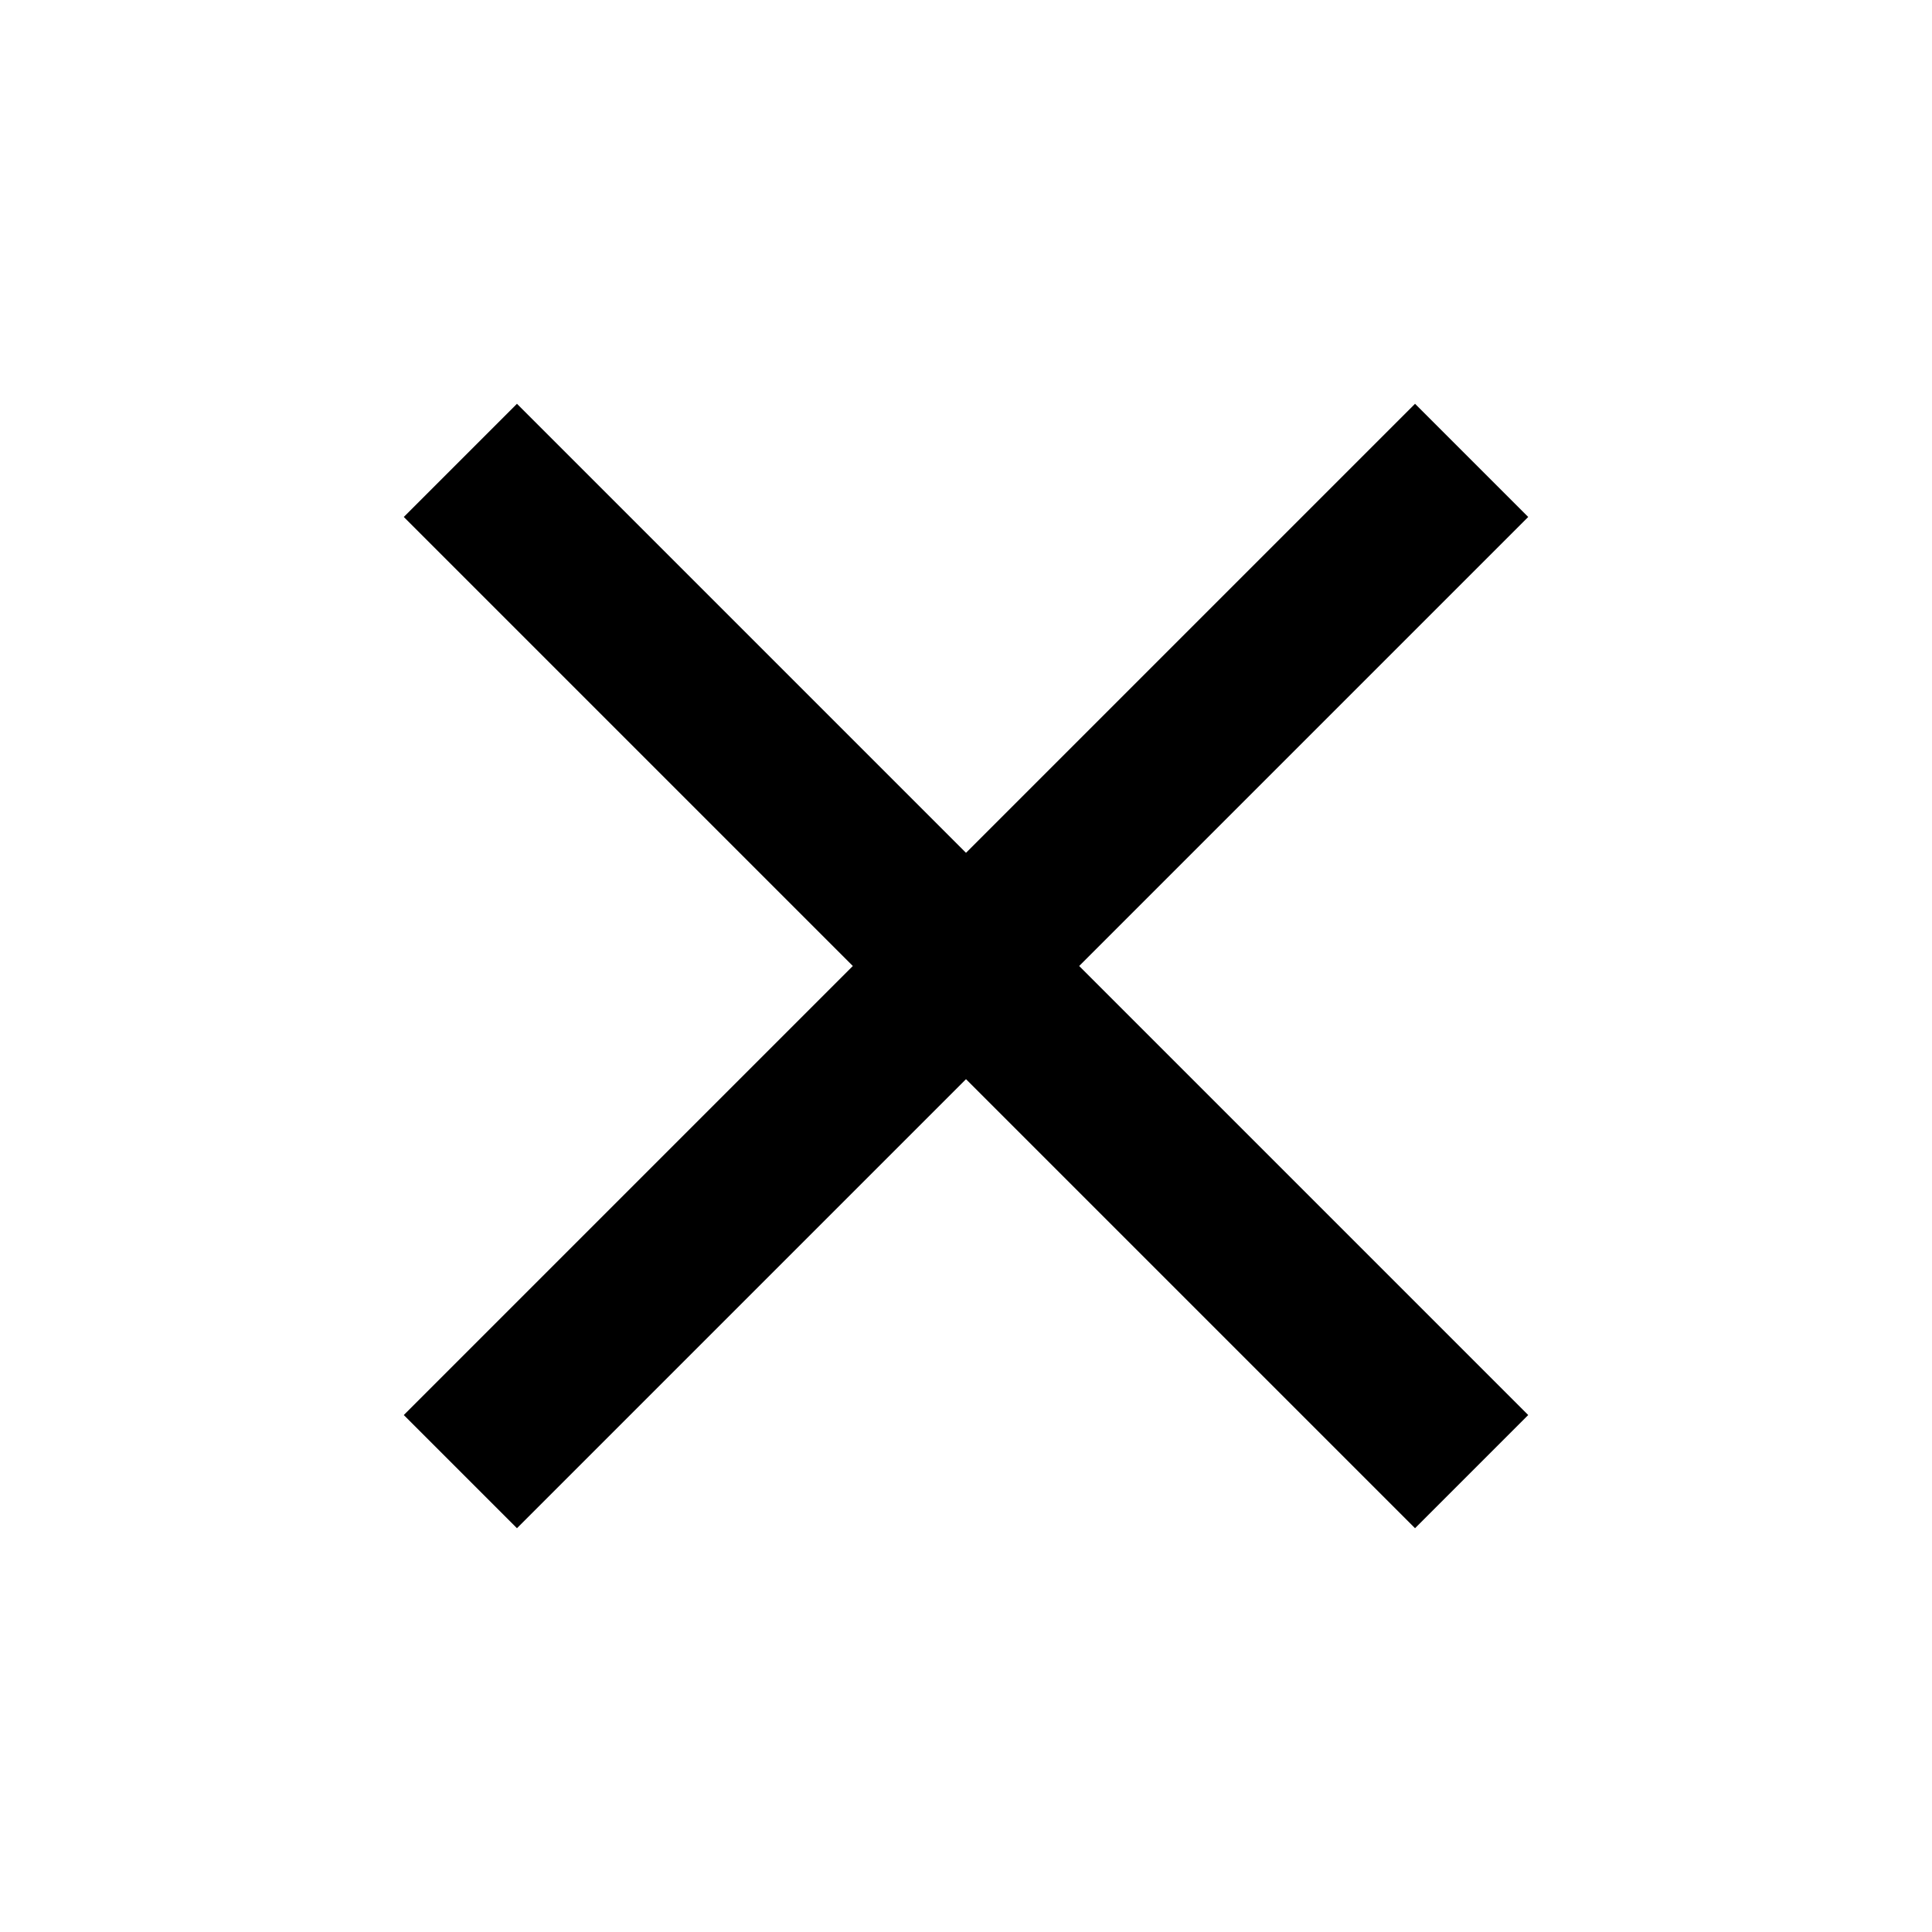
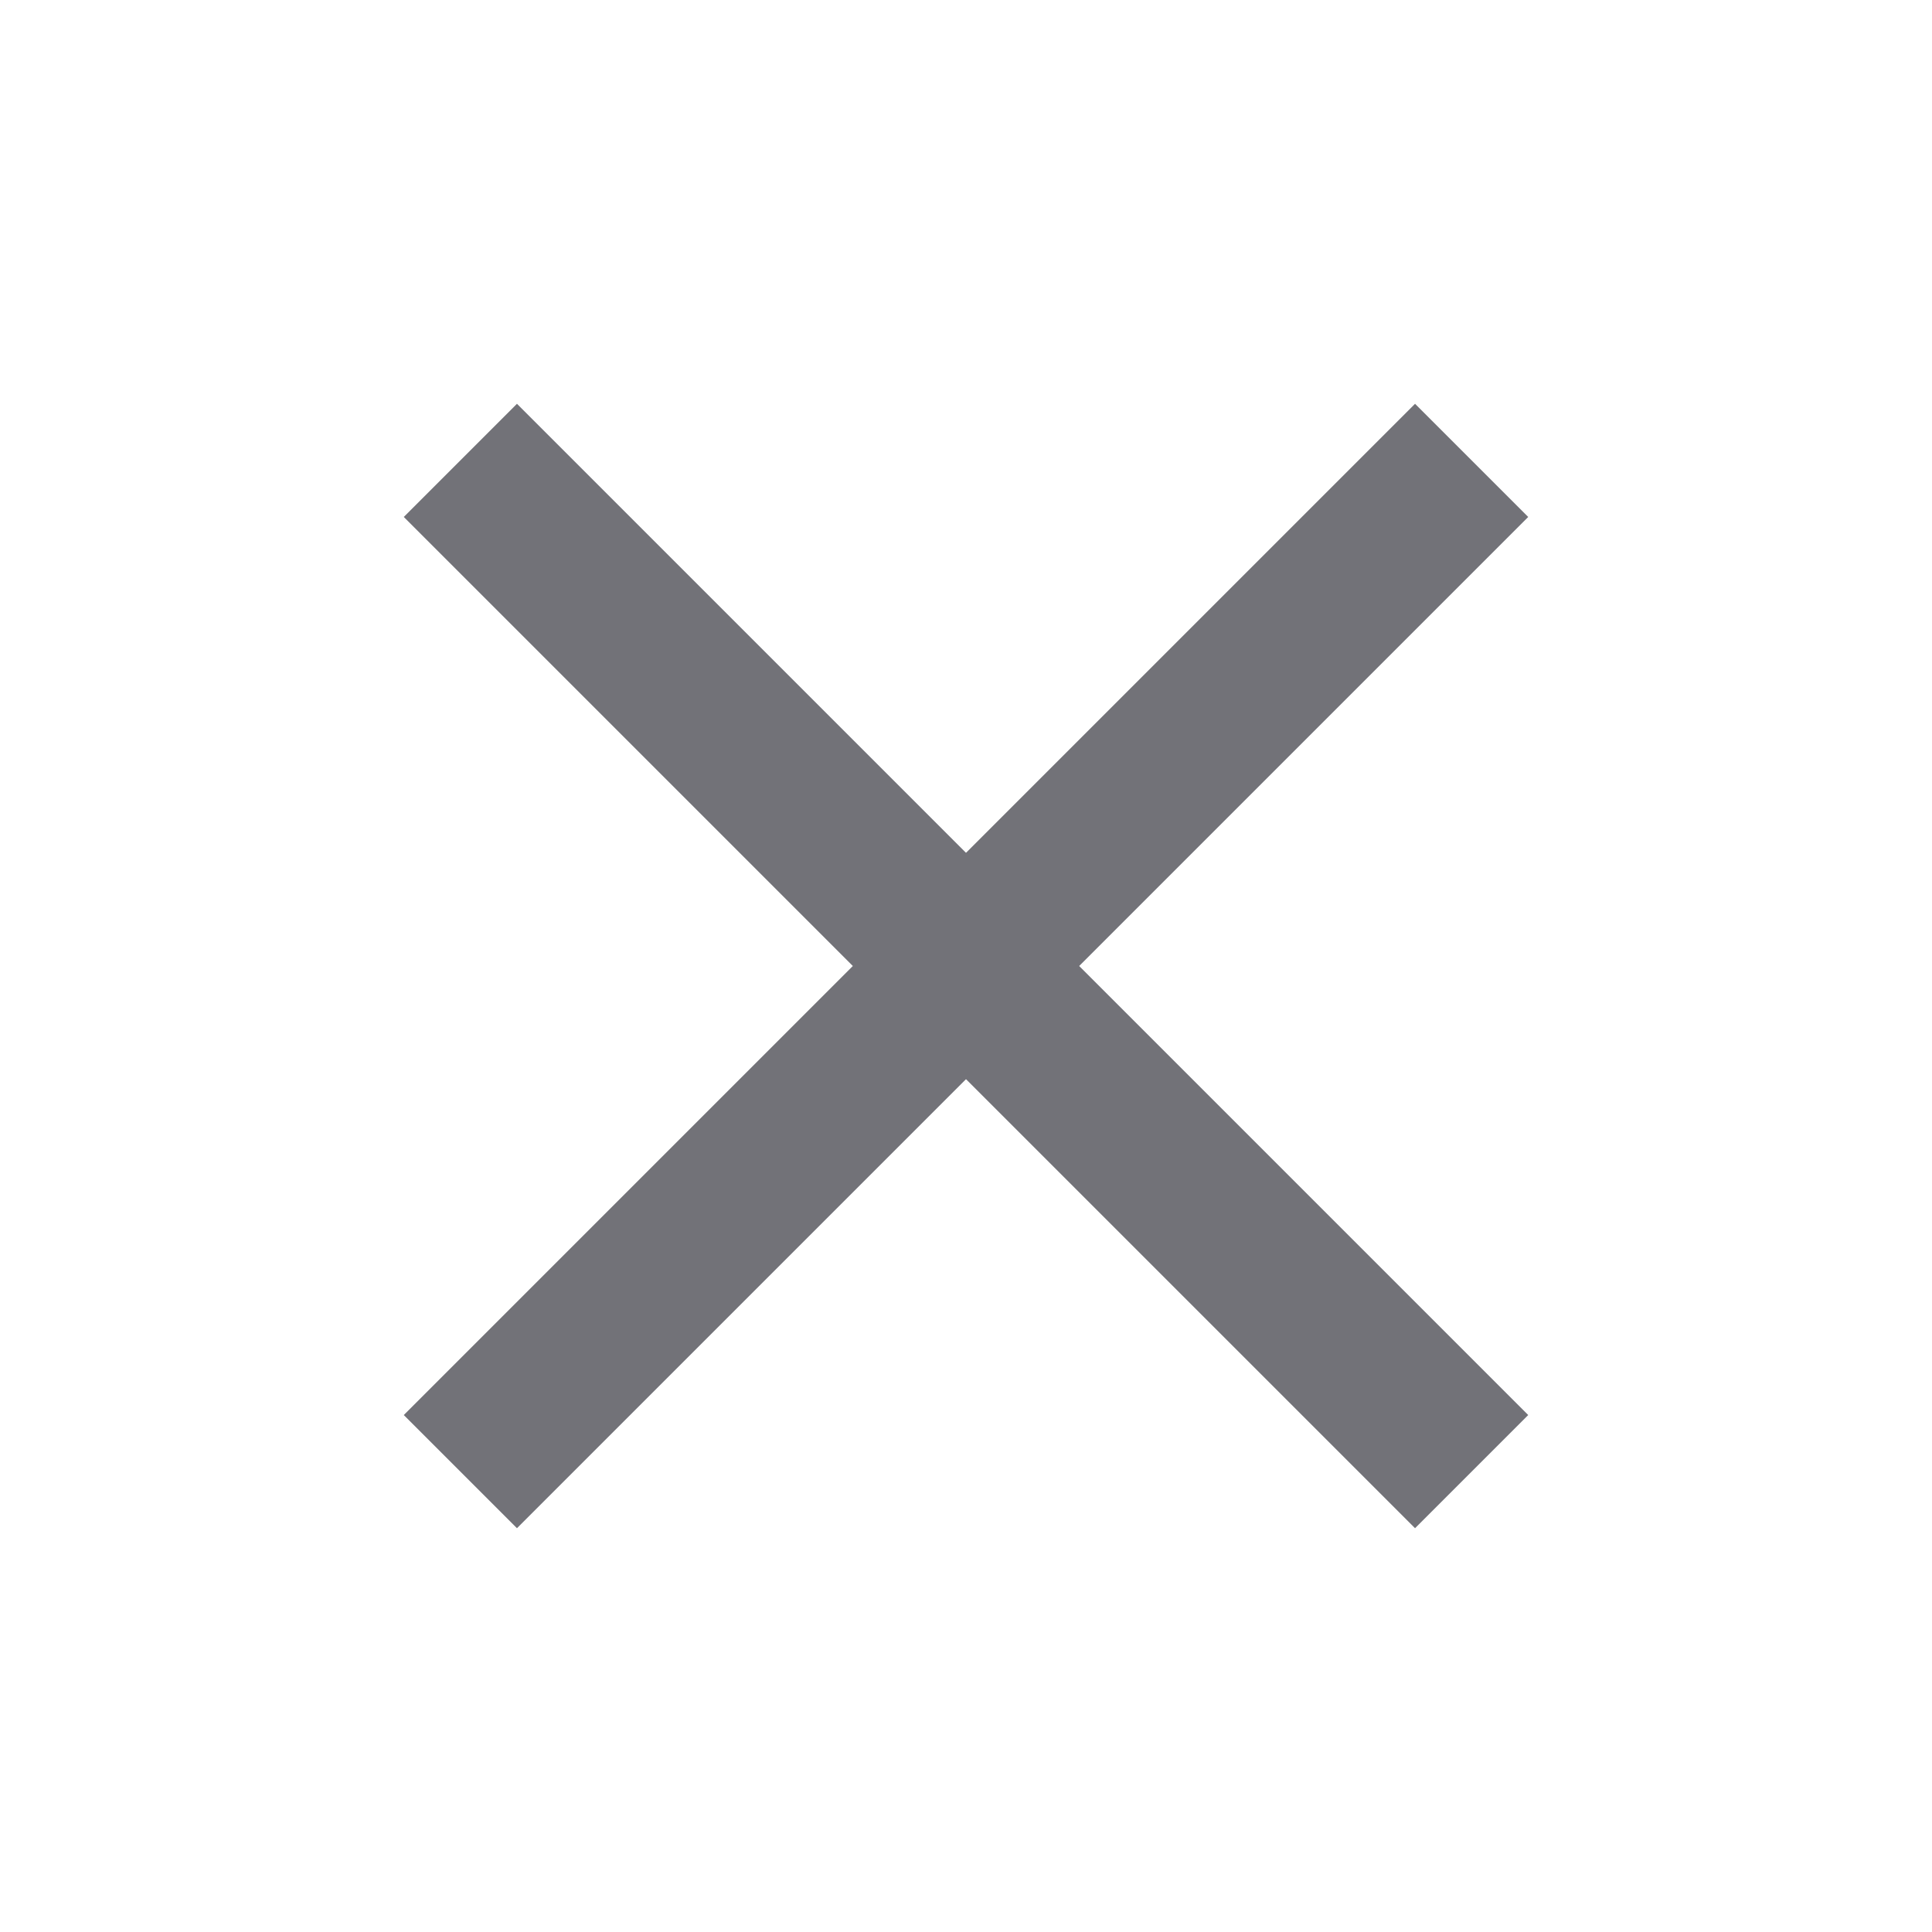
<svg xmlns="http://www.w3.org/2000/svg" version="1.1" width="24" height="24" viewBox="0 0 24 24">
-   <path d="M18.984 6.422l-5.578 5.578 5.578 5.578-1.406 1.406-5.578-5.578-5.578 5.578-1.406-1.406 5.578-5.578-5.578-5.578 1.406-1.406 5.578 5.578 5.578-5.578z" />
+   <path fill="#727278" d="M18.984 6.422l-5.578 5.578 5.578 5.578-1.406 1.406-5.578-5.578-5.578 5.578-1.406-1.406 5.578-5.578-5.578-5.578 1.406-1.406 5.578 5.578 5.578-5.578z" />
</svg>
